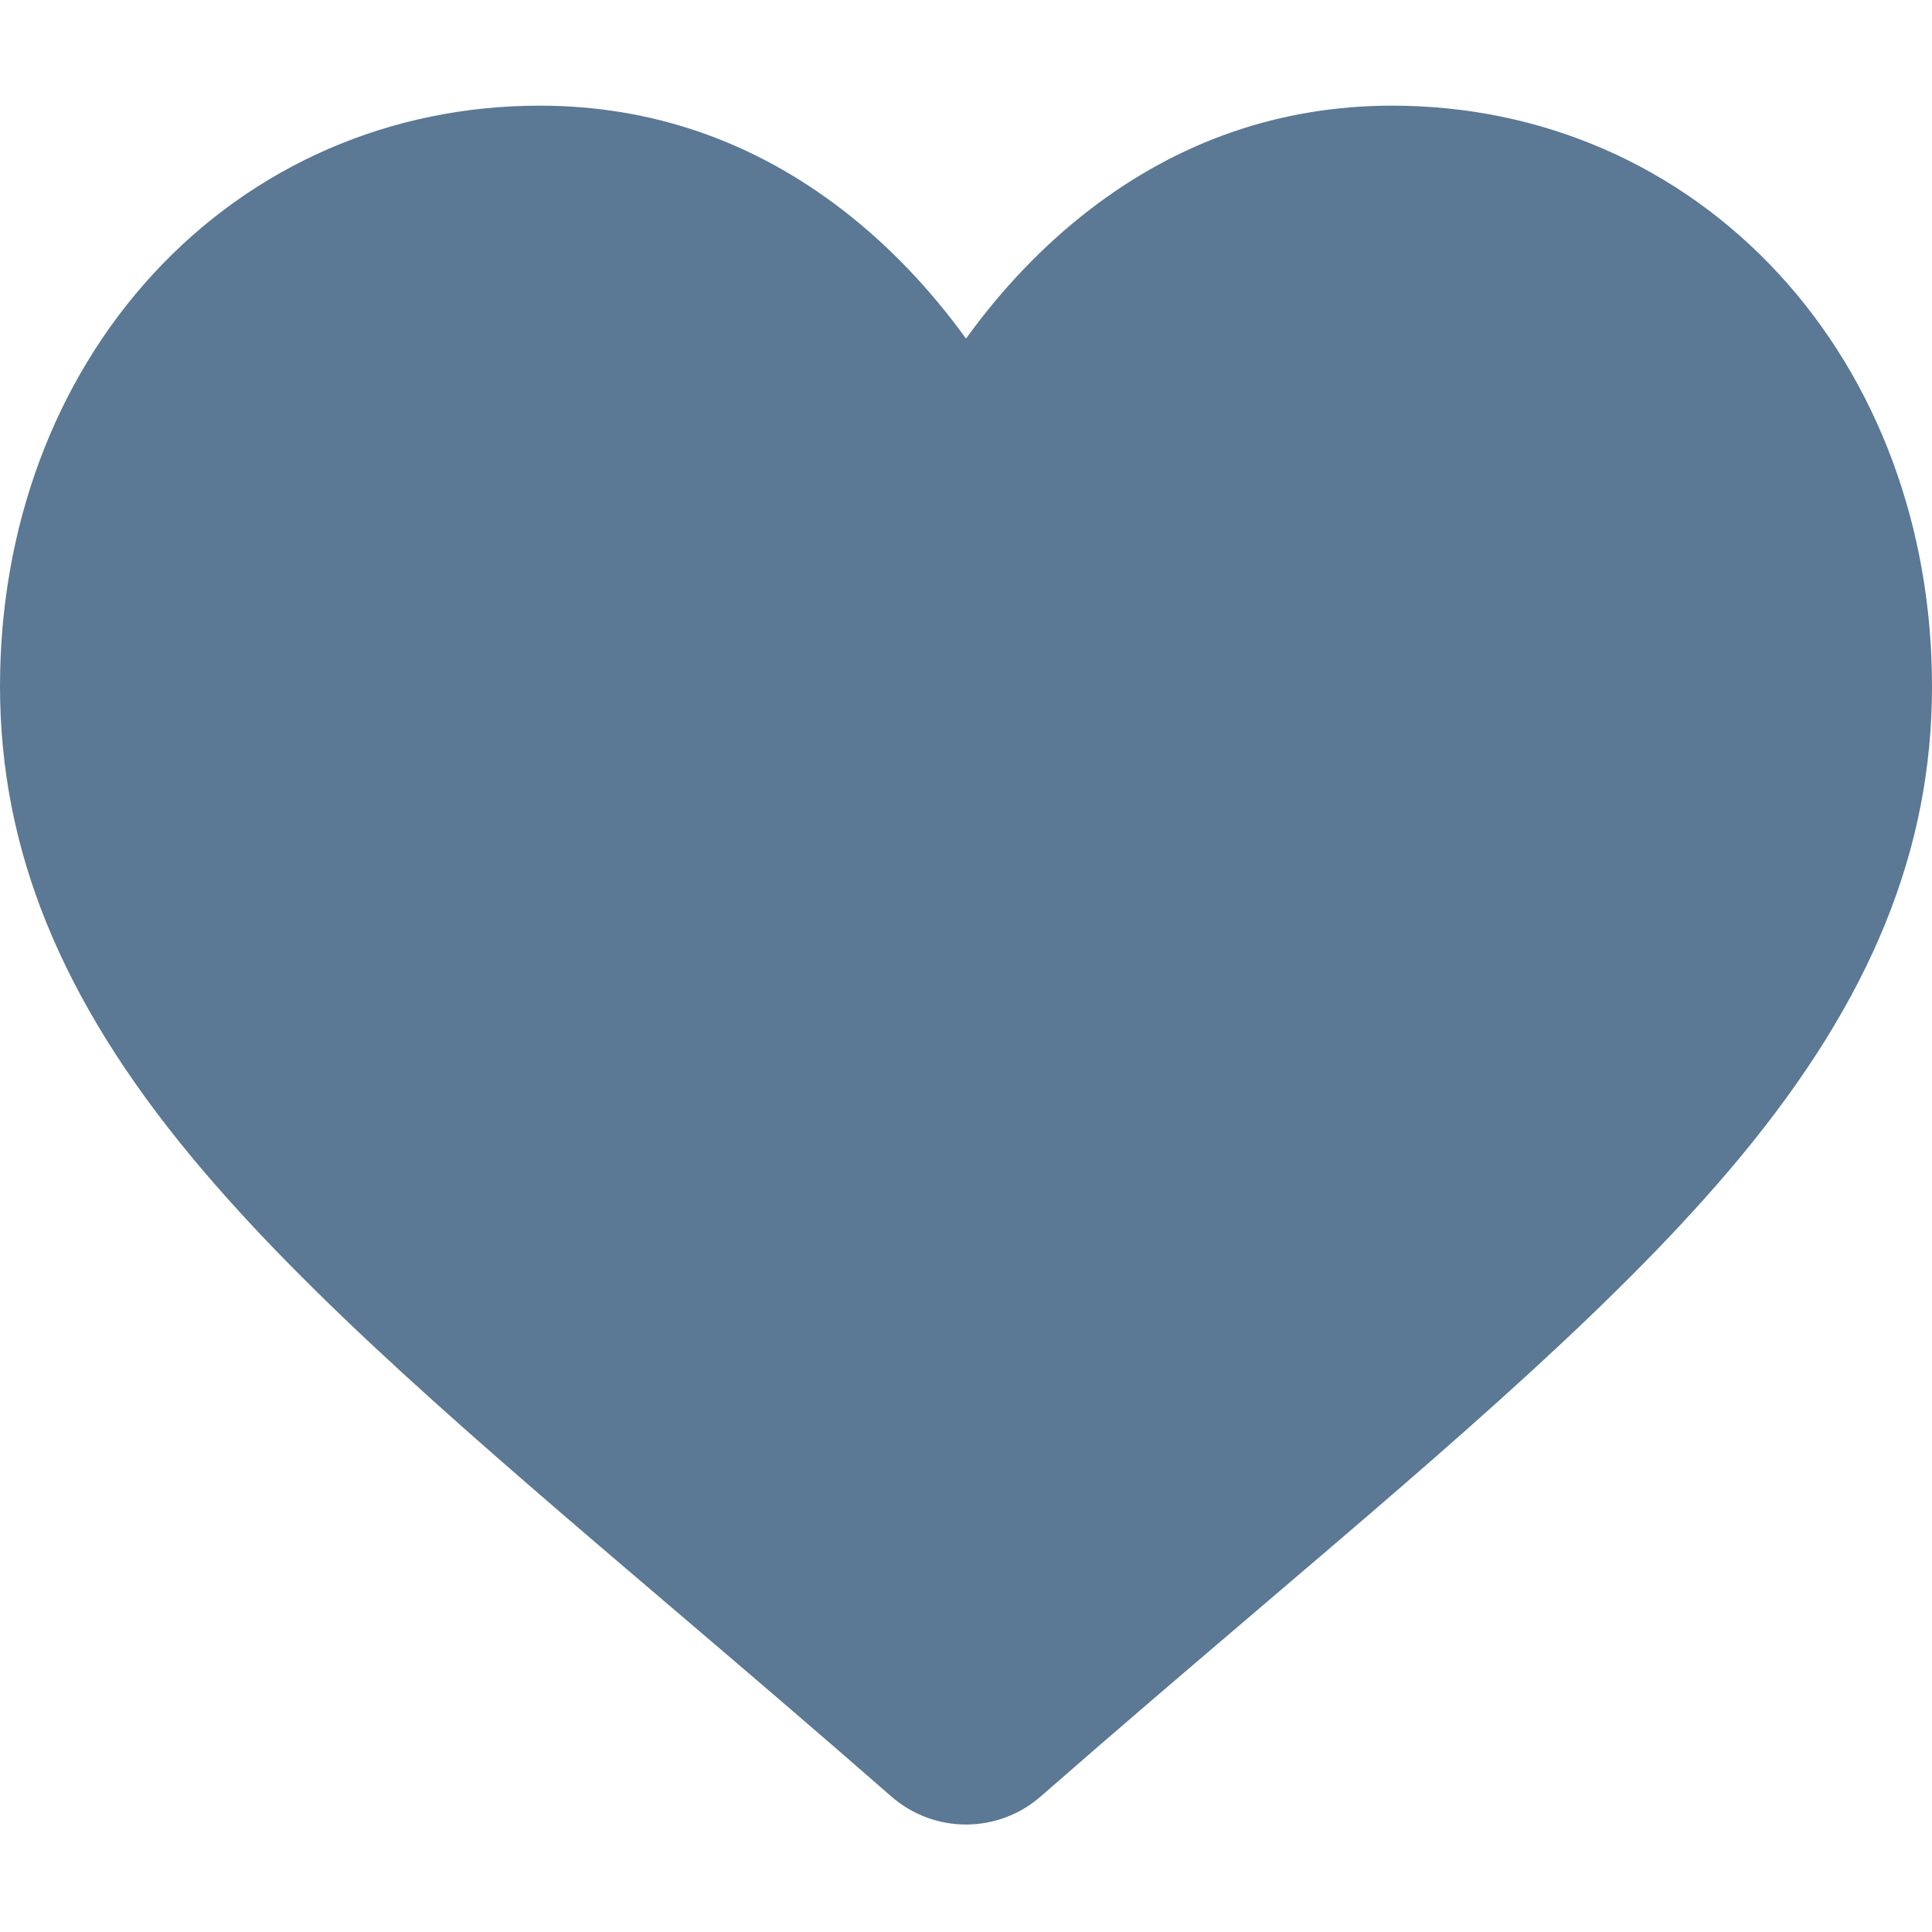
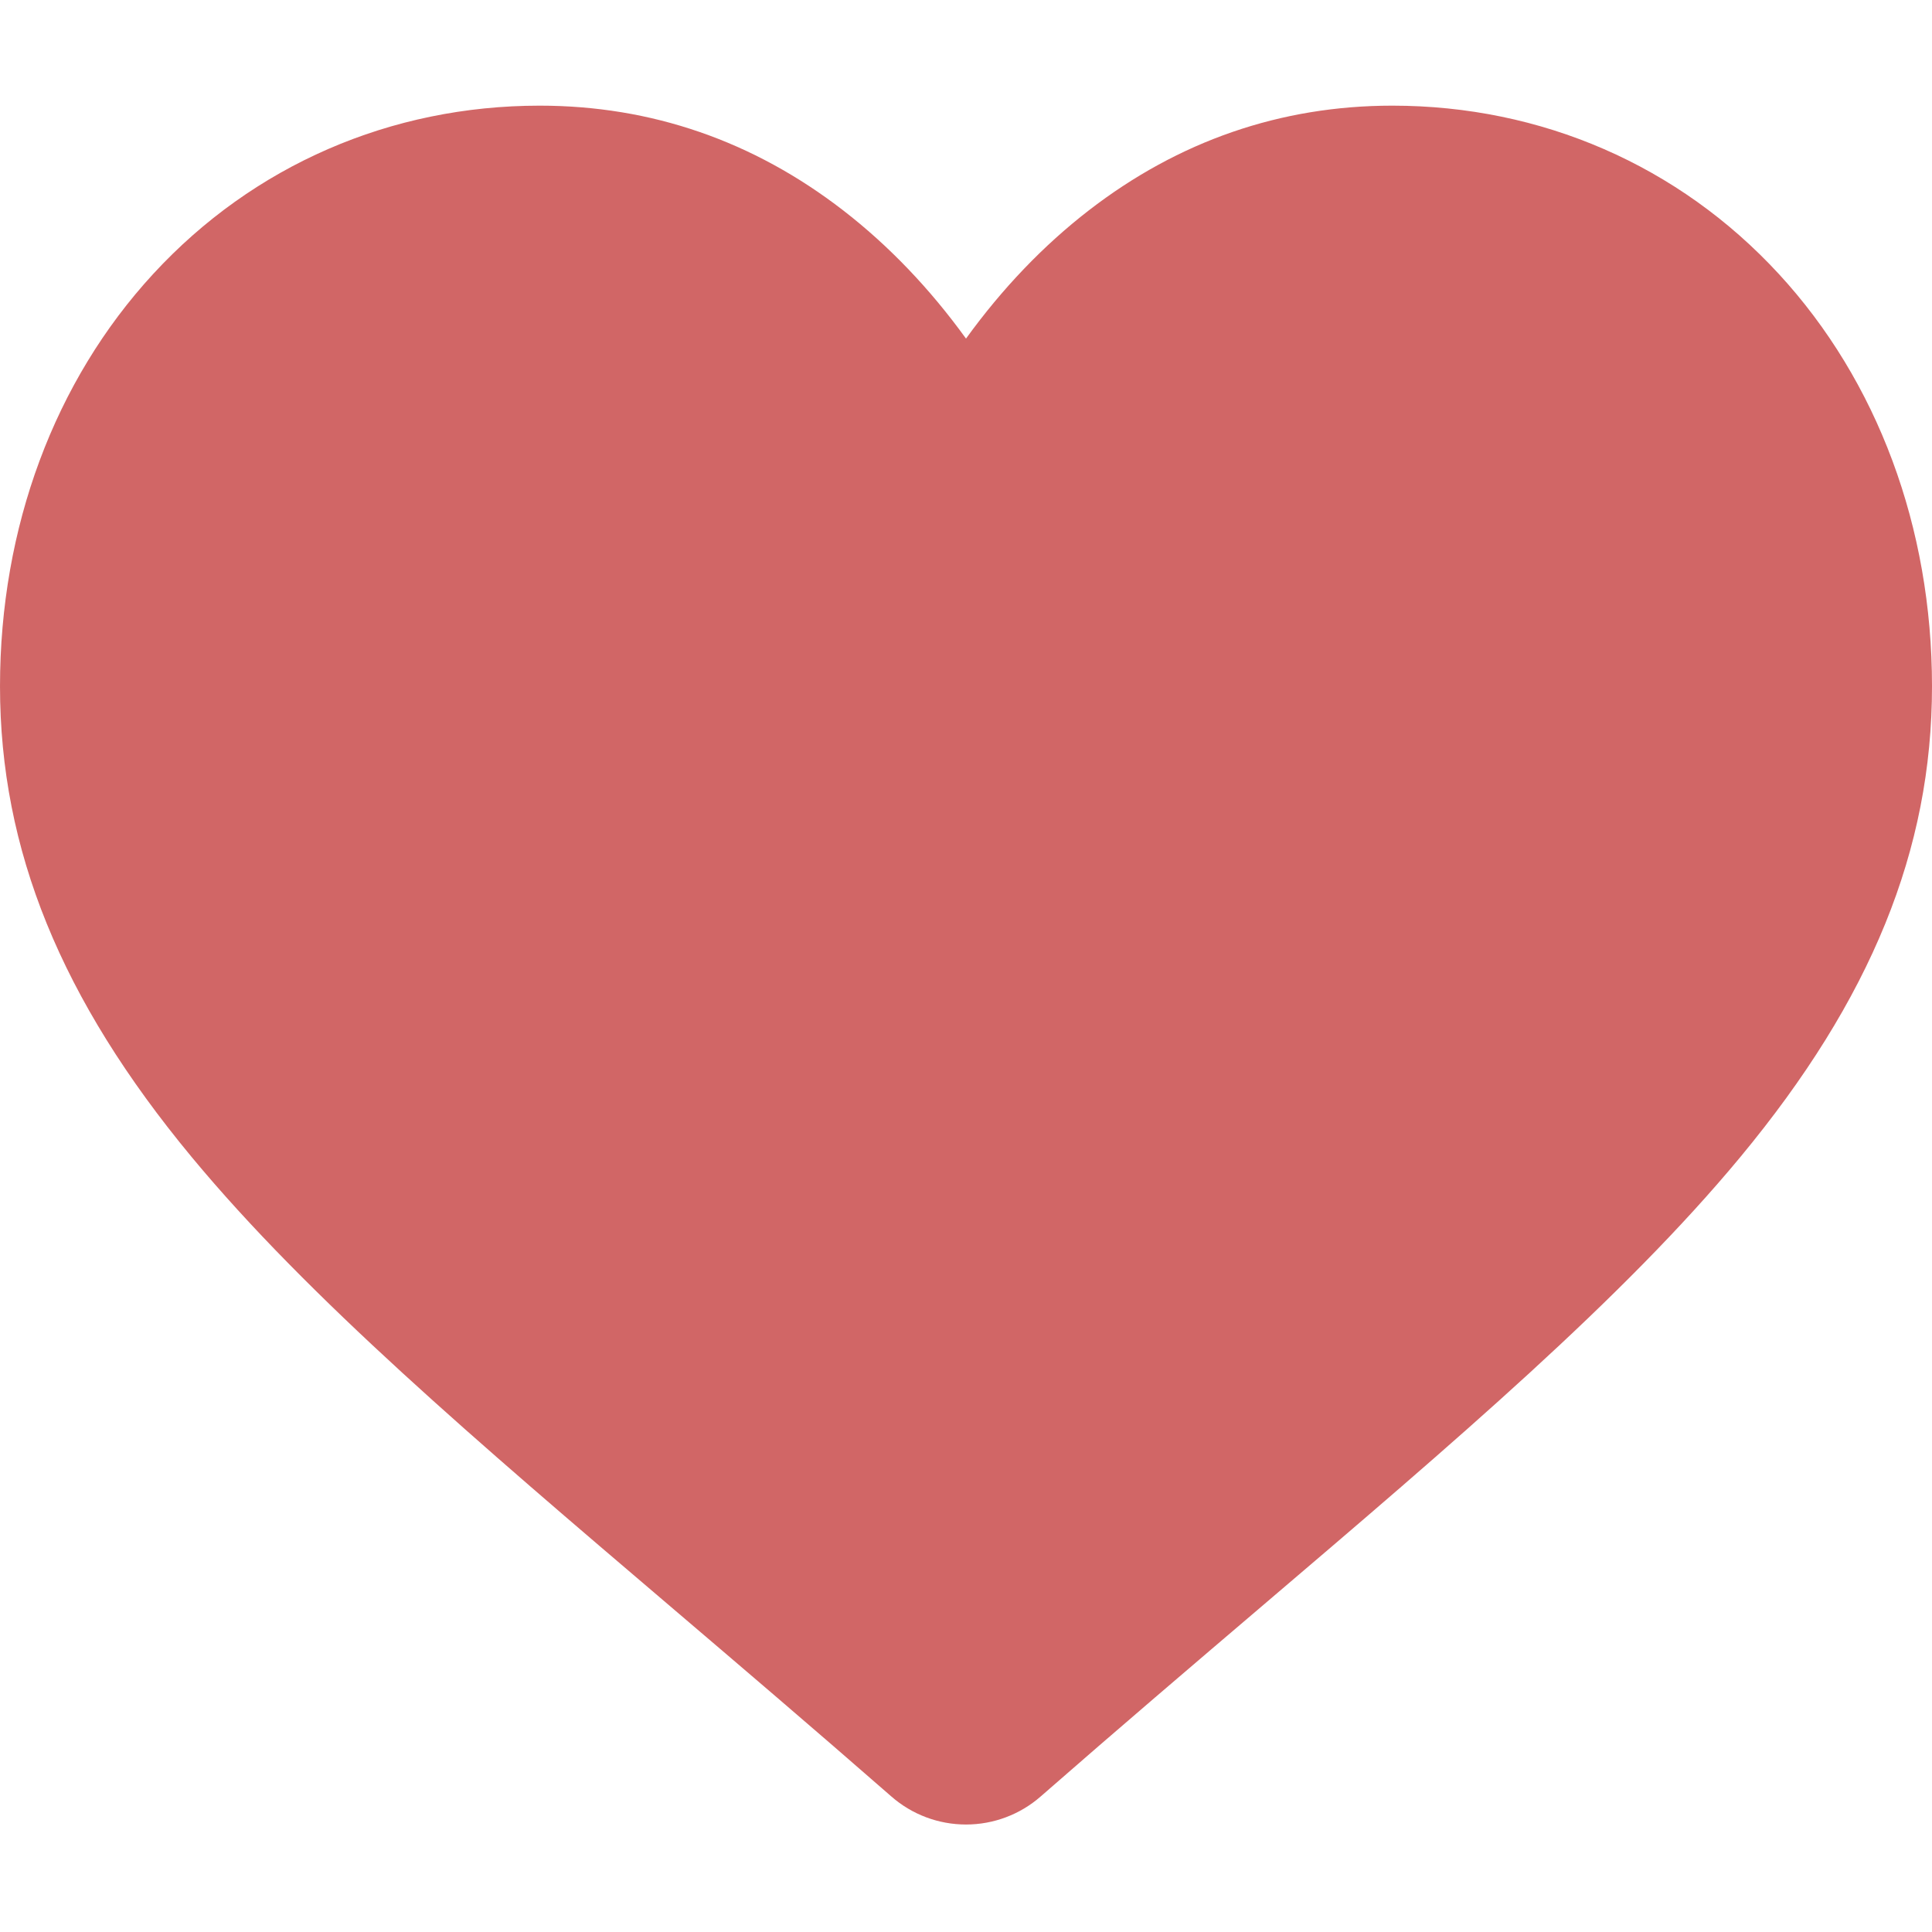
<svg xmlns="http://www.w3.org/2000/svg" viewBox="0 -28 512 512">
-   <path style="fill:#5B7894" d="m471.383 44.578c-26.504-28.746-62.871-44.578-102.41-44.578-29.555 0-56.621 9.344-80.449 27.77-12.023 9.301-22.918 20.68-32.523 33.961-9.602-13.277-20.5-24.66-32.527-33.961-23.824-18.426-50.891-27.77-80.445-27.77-39.539 0-75.91 15.832-102.414 44.578-26.188 28.41-40.613 67.223-40.613 109.293 0 43.301 16.137 82.938 50.781 124.742 30.992 37.395 75.535 75.355 127.117 119.312 17.613 15.012 37.578 32.027 58.309 50.152 5.477 4.797 12.504 7.438 19.793 7.438 7.285 0 14.316-2.641 19.785-7.43 20.73-18.129 40.707-35.152 58.328-50.172 51.574-43.949 96.117-81.906 127.109-119.305 34.645-41.801 50.777-81.438 50.777-124.742 0-42.066-14.426-80.879-40.617-109.289zm0 0" />
+   <path fill="#D16666" d="m471.383 44.578c-26.504-28.746-62.871-44.578-102.41-44.578-29.555 0-56.621 9.344-80.449 27.77-12.023 9.301-22.918 20.68-32.523 33.961-9.602-13.277-20.5-24.66-32.527-33.961-23.824-18.426-50.891-27.77-80.445-27.77-39.539 0-75.91 15.832-102.414 44.578-26.188 28.41-40.613 67.223-40.613 109.293 0 43.301 16.137 82.938 50.781 124.742 30.992 37.395 75.535 75.355 127.117 119.312 17.613 15.012 37.578 32.027 58.309 50.152 5.477 4.797 12.504 7.438 19.793 7.438 7.285 0 14.316-2.641 19.785-7.43 20.73-18.129 40.707-35.152 58.328-50.172 51.574-43.949 96.117-81.906 127.109-119.305 34.645-41.801 50.777-81.438 50.777-124.742 0-42.066-14.426-80.879-40.617-109.289zm0 0" />
</svg>
